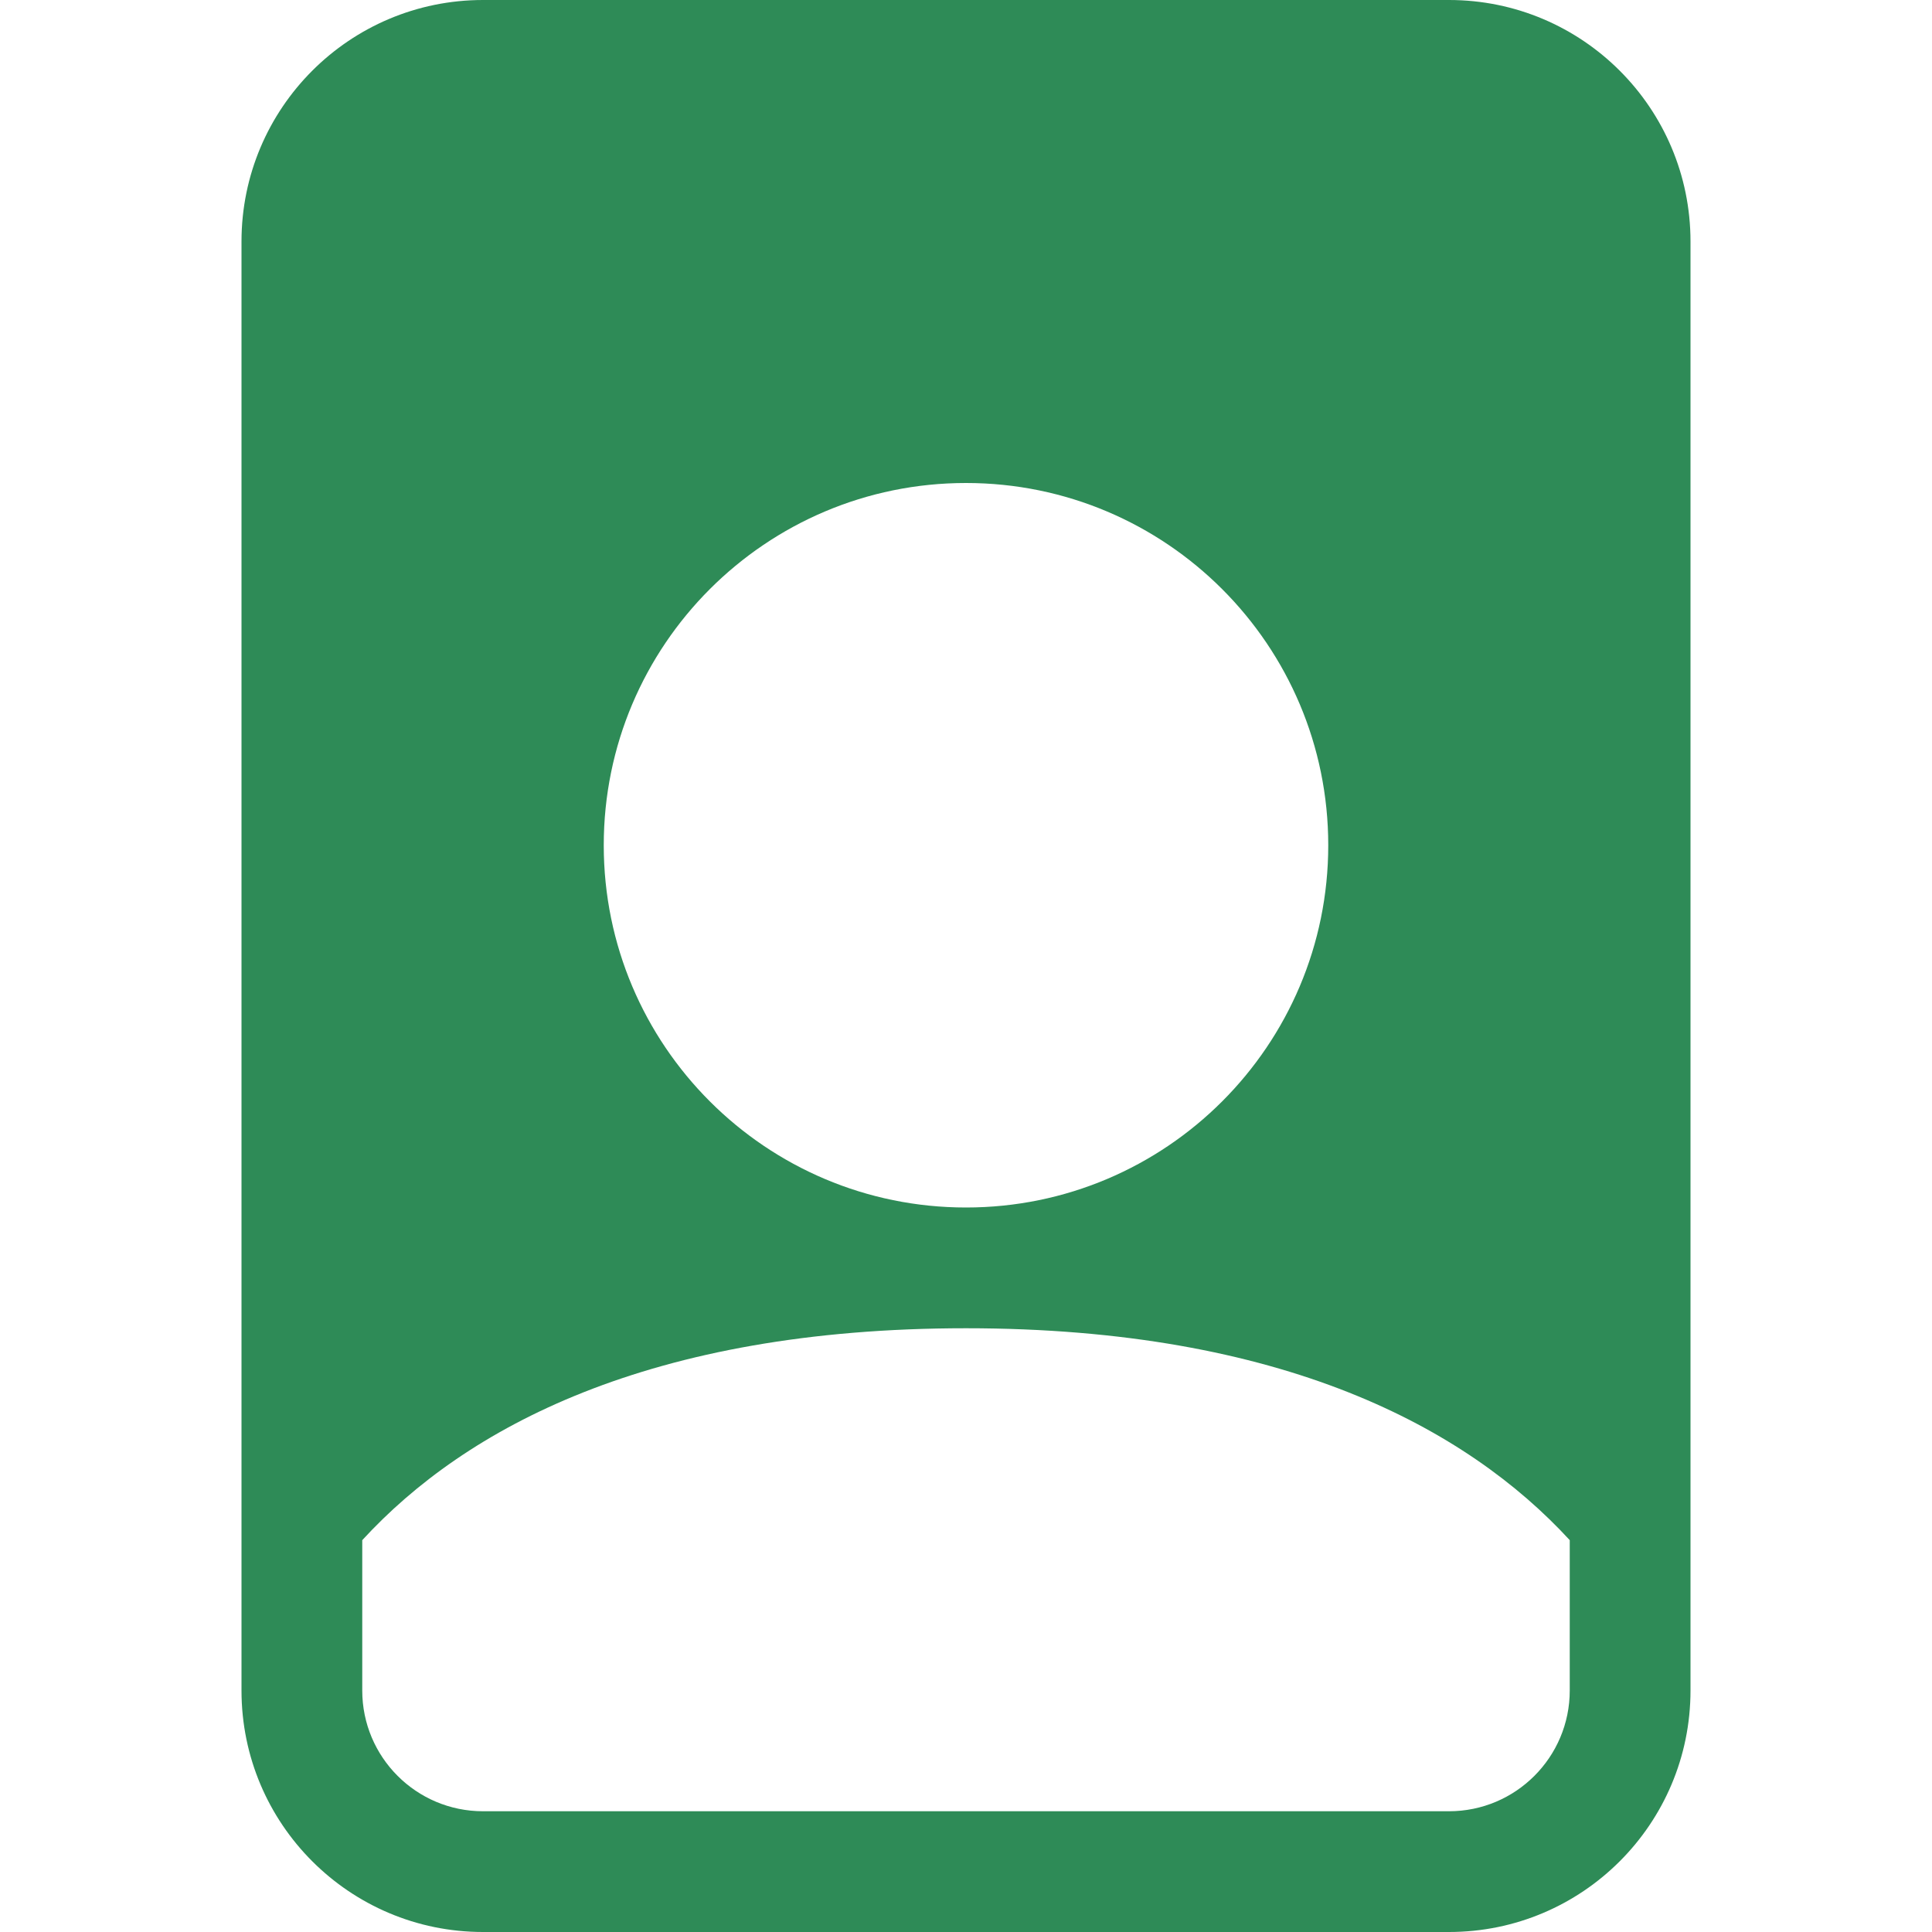
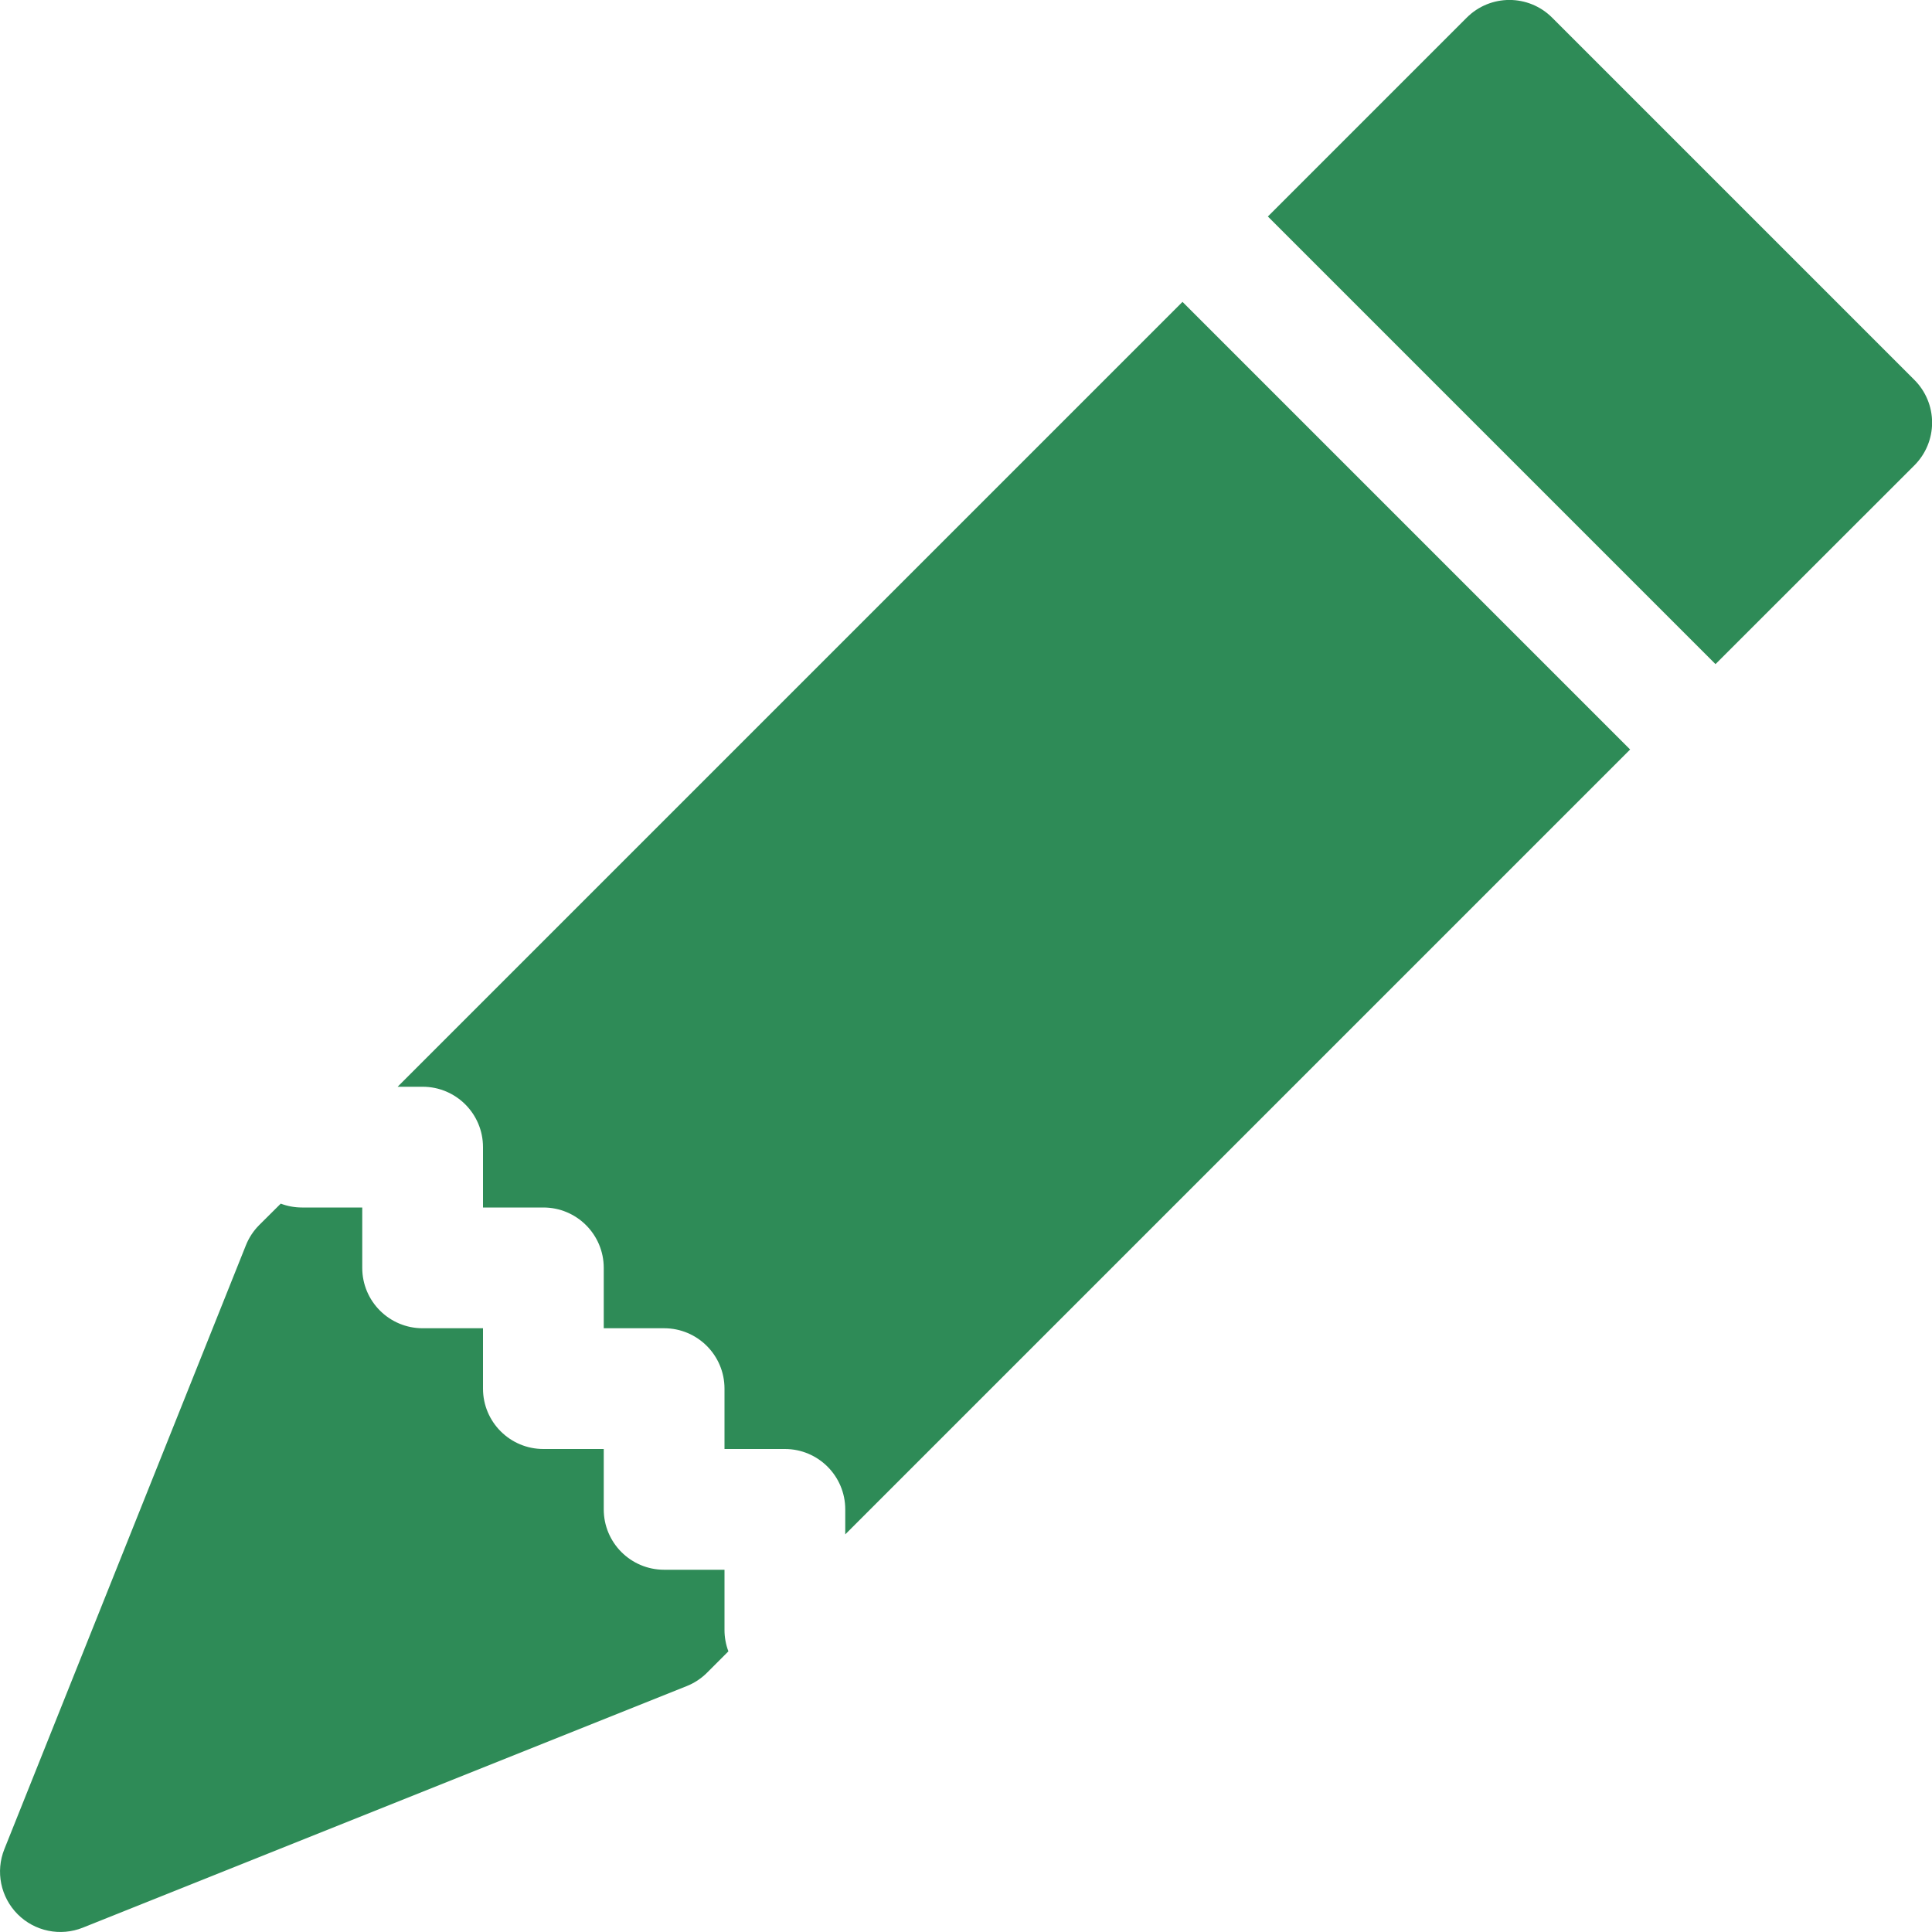
- <svg xmlns="http://www.w3.org/2000/svg" width="16" height="16" fill="#2e8b57" class="bi bi-file-person-fill" viewBox="0 0 16 16">
-   <path d="M12 0H4a2 2 0 0 0-2 2v12a2 2 0 0 0 2 2h8a2 2 0 0 0 2-2V2a2 2 0 0 0-2-2zm-1 7a3 3 0 1 1-6 0 3 3 0 0 1 6 0zm-3 4c2.623 0 4.146.826 5 1.755V14a1 1 0 0 1-1 1H4a1 1 0 0 1-1-1v-1.245C3.854 11.825 5.377 11 8 11z" />
+ <svg xmlns="http://www.w3.org/2000/svg" width="16" height="16" fill="#2e8b57" class="bi bi-pencil-fill" viewBox="0 0 16 16">
+   <path d="M12.854.146a.5.5 0 0 0-.707 0L10.5 1.793 14.207 5.5l1.647-1.646a.5.5 0 0 0 0-.708l-3-3zm.646 6.061L9.793 2.5 3.293 9H3.5a.5.5 0 0 1 .5.5v.5h.5a.5.5 0 0 1 .5.5v.5h.5a.5.5 0 0 1 .5.5v.5h.5a.5.5 0 0 1 .5.5v.207l6.5-6.5zm-7.468 7.468A.5.5 0 0 1 6 13.5V13h-.5a.5.5 0 0 1-.5-.5V12h-.5a.5.5 0 0 1-.5-.5V11h-.5a.5.5 0 0 1-.5-.5V10h-.5a.499.499 0 0 1-.175-.032l-.179.178a.5.5 0 0 0-.11.168l-2 5a.5.5 0 0 0 .65.65l5-2a.5.5 0 0 0 .168-.11l.178-.178z" />
</svg>
